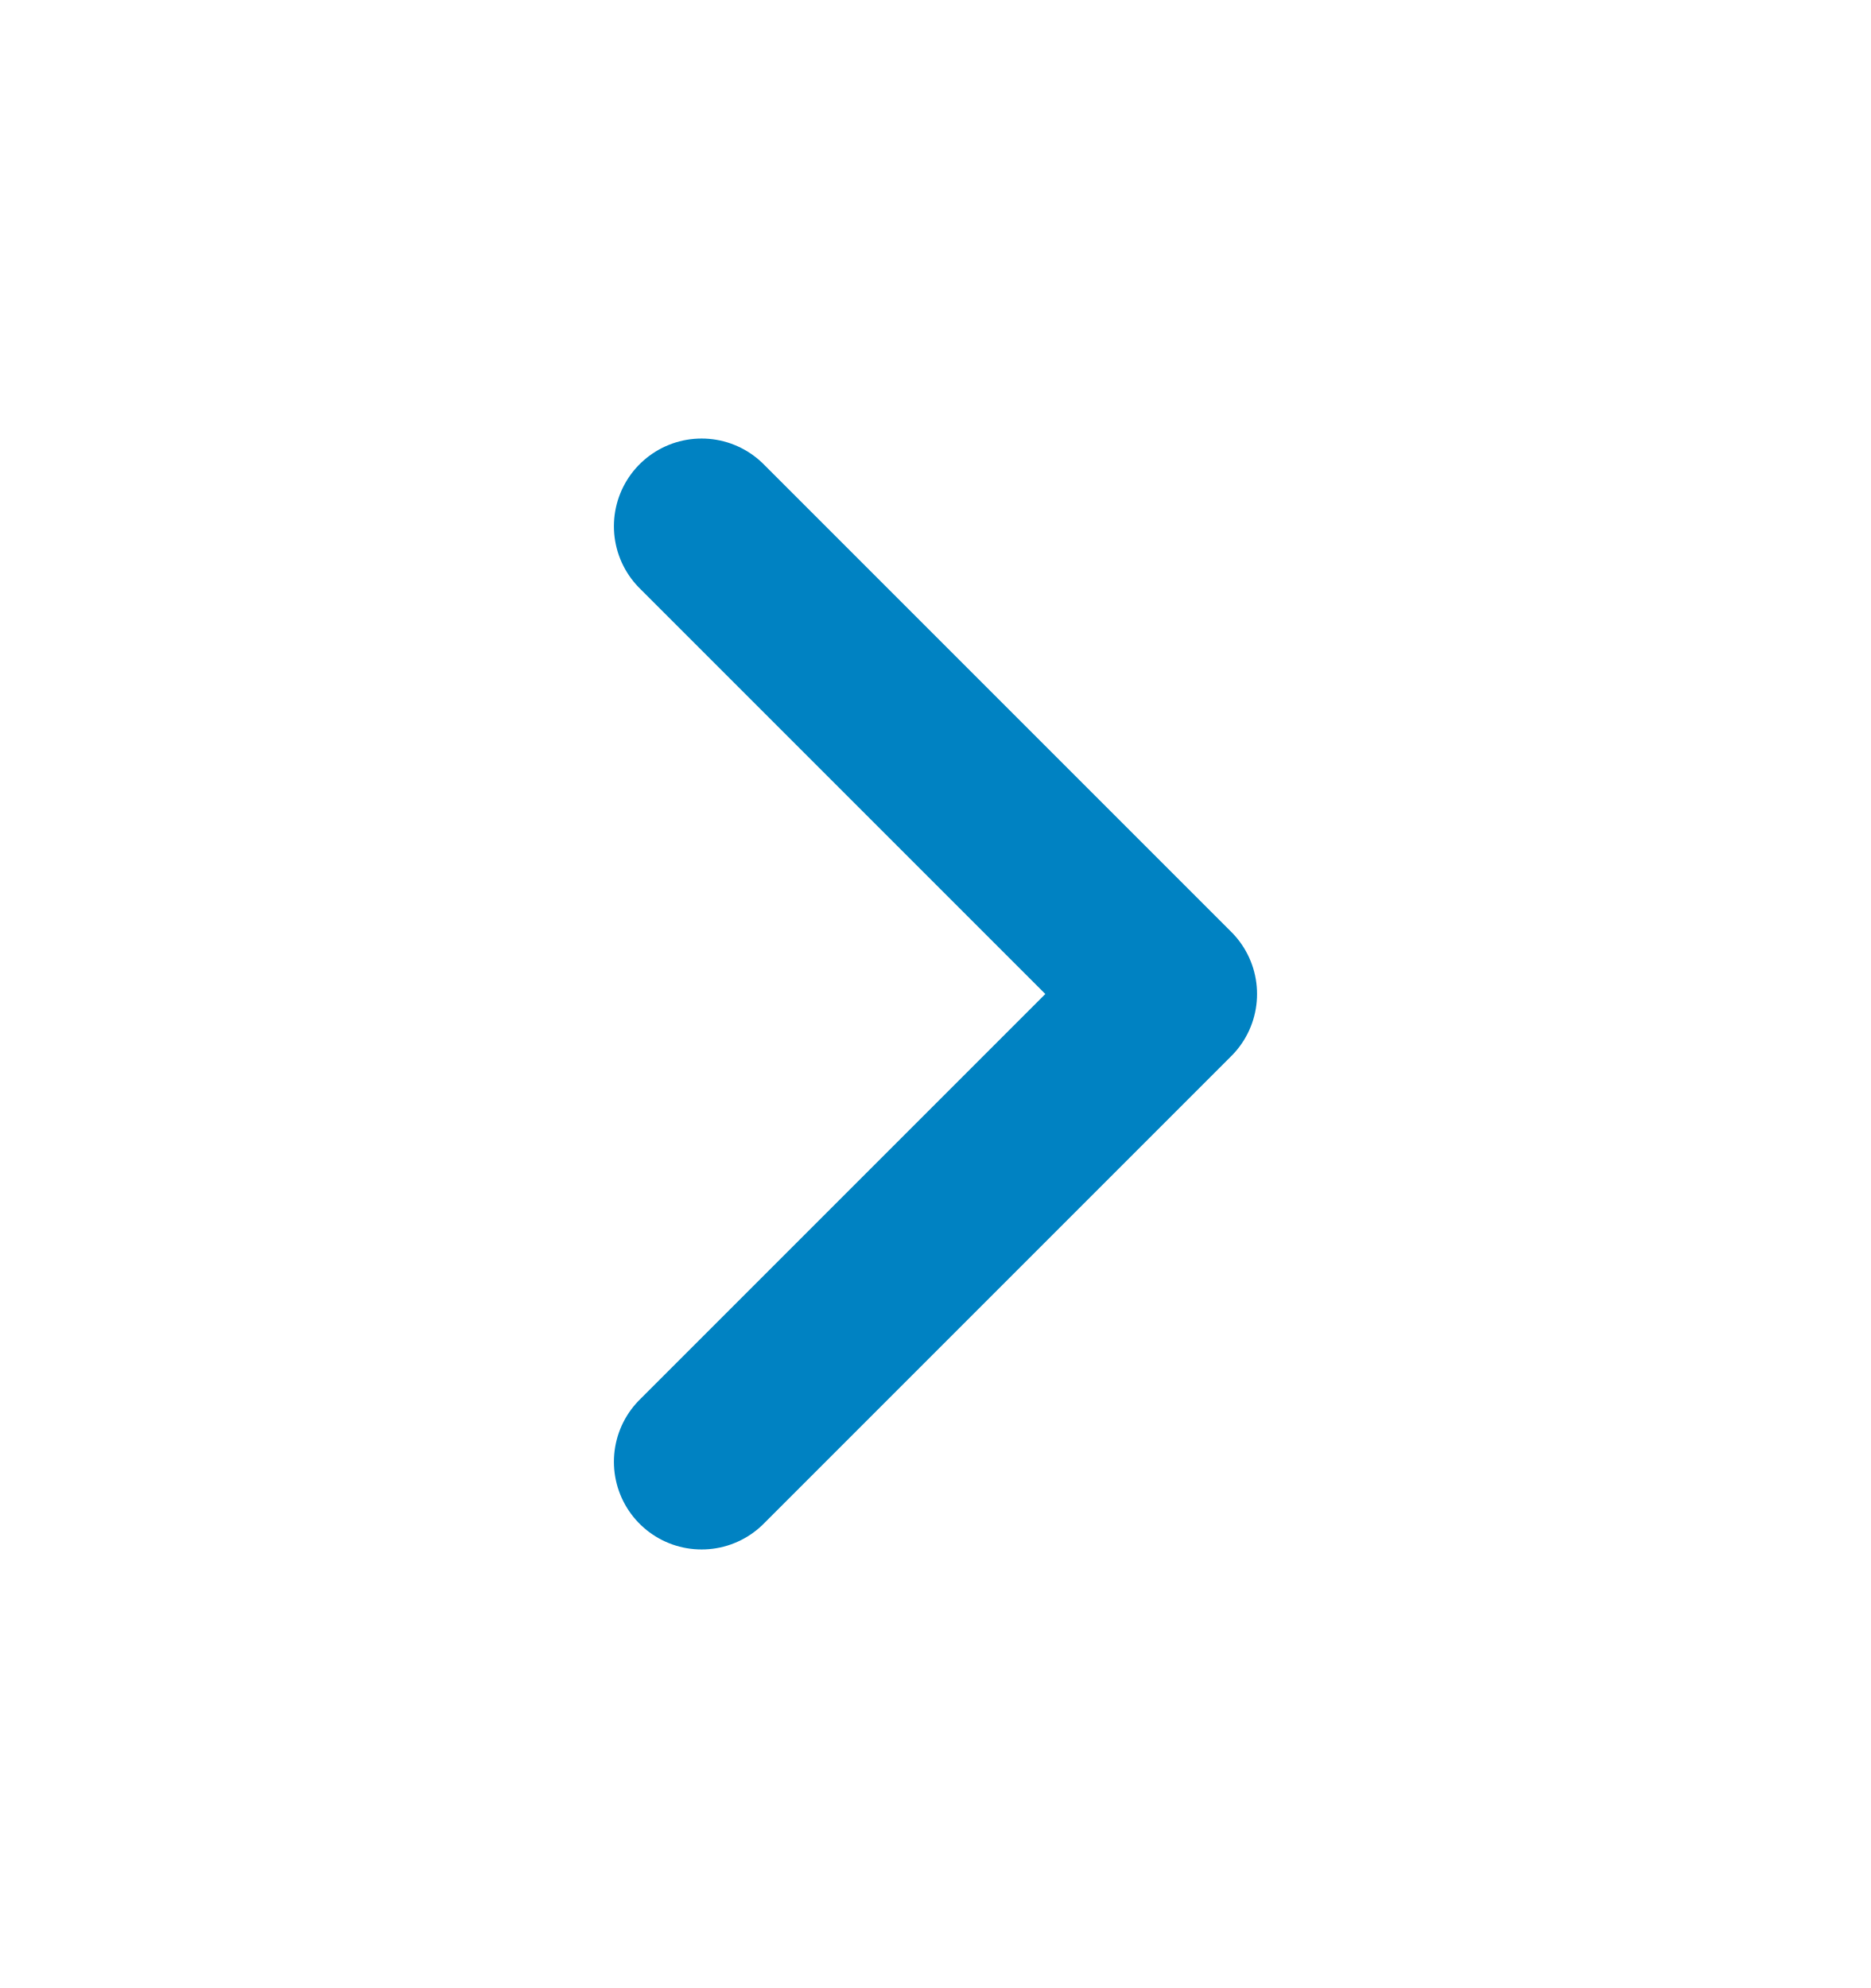
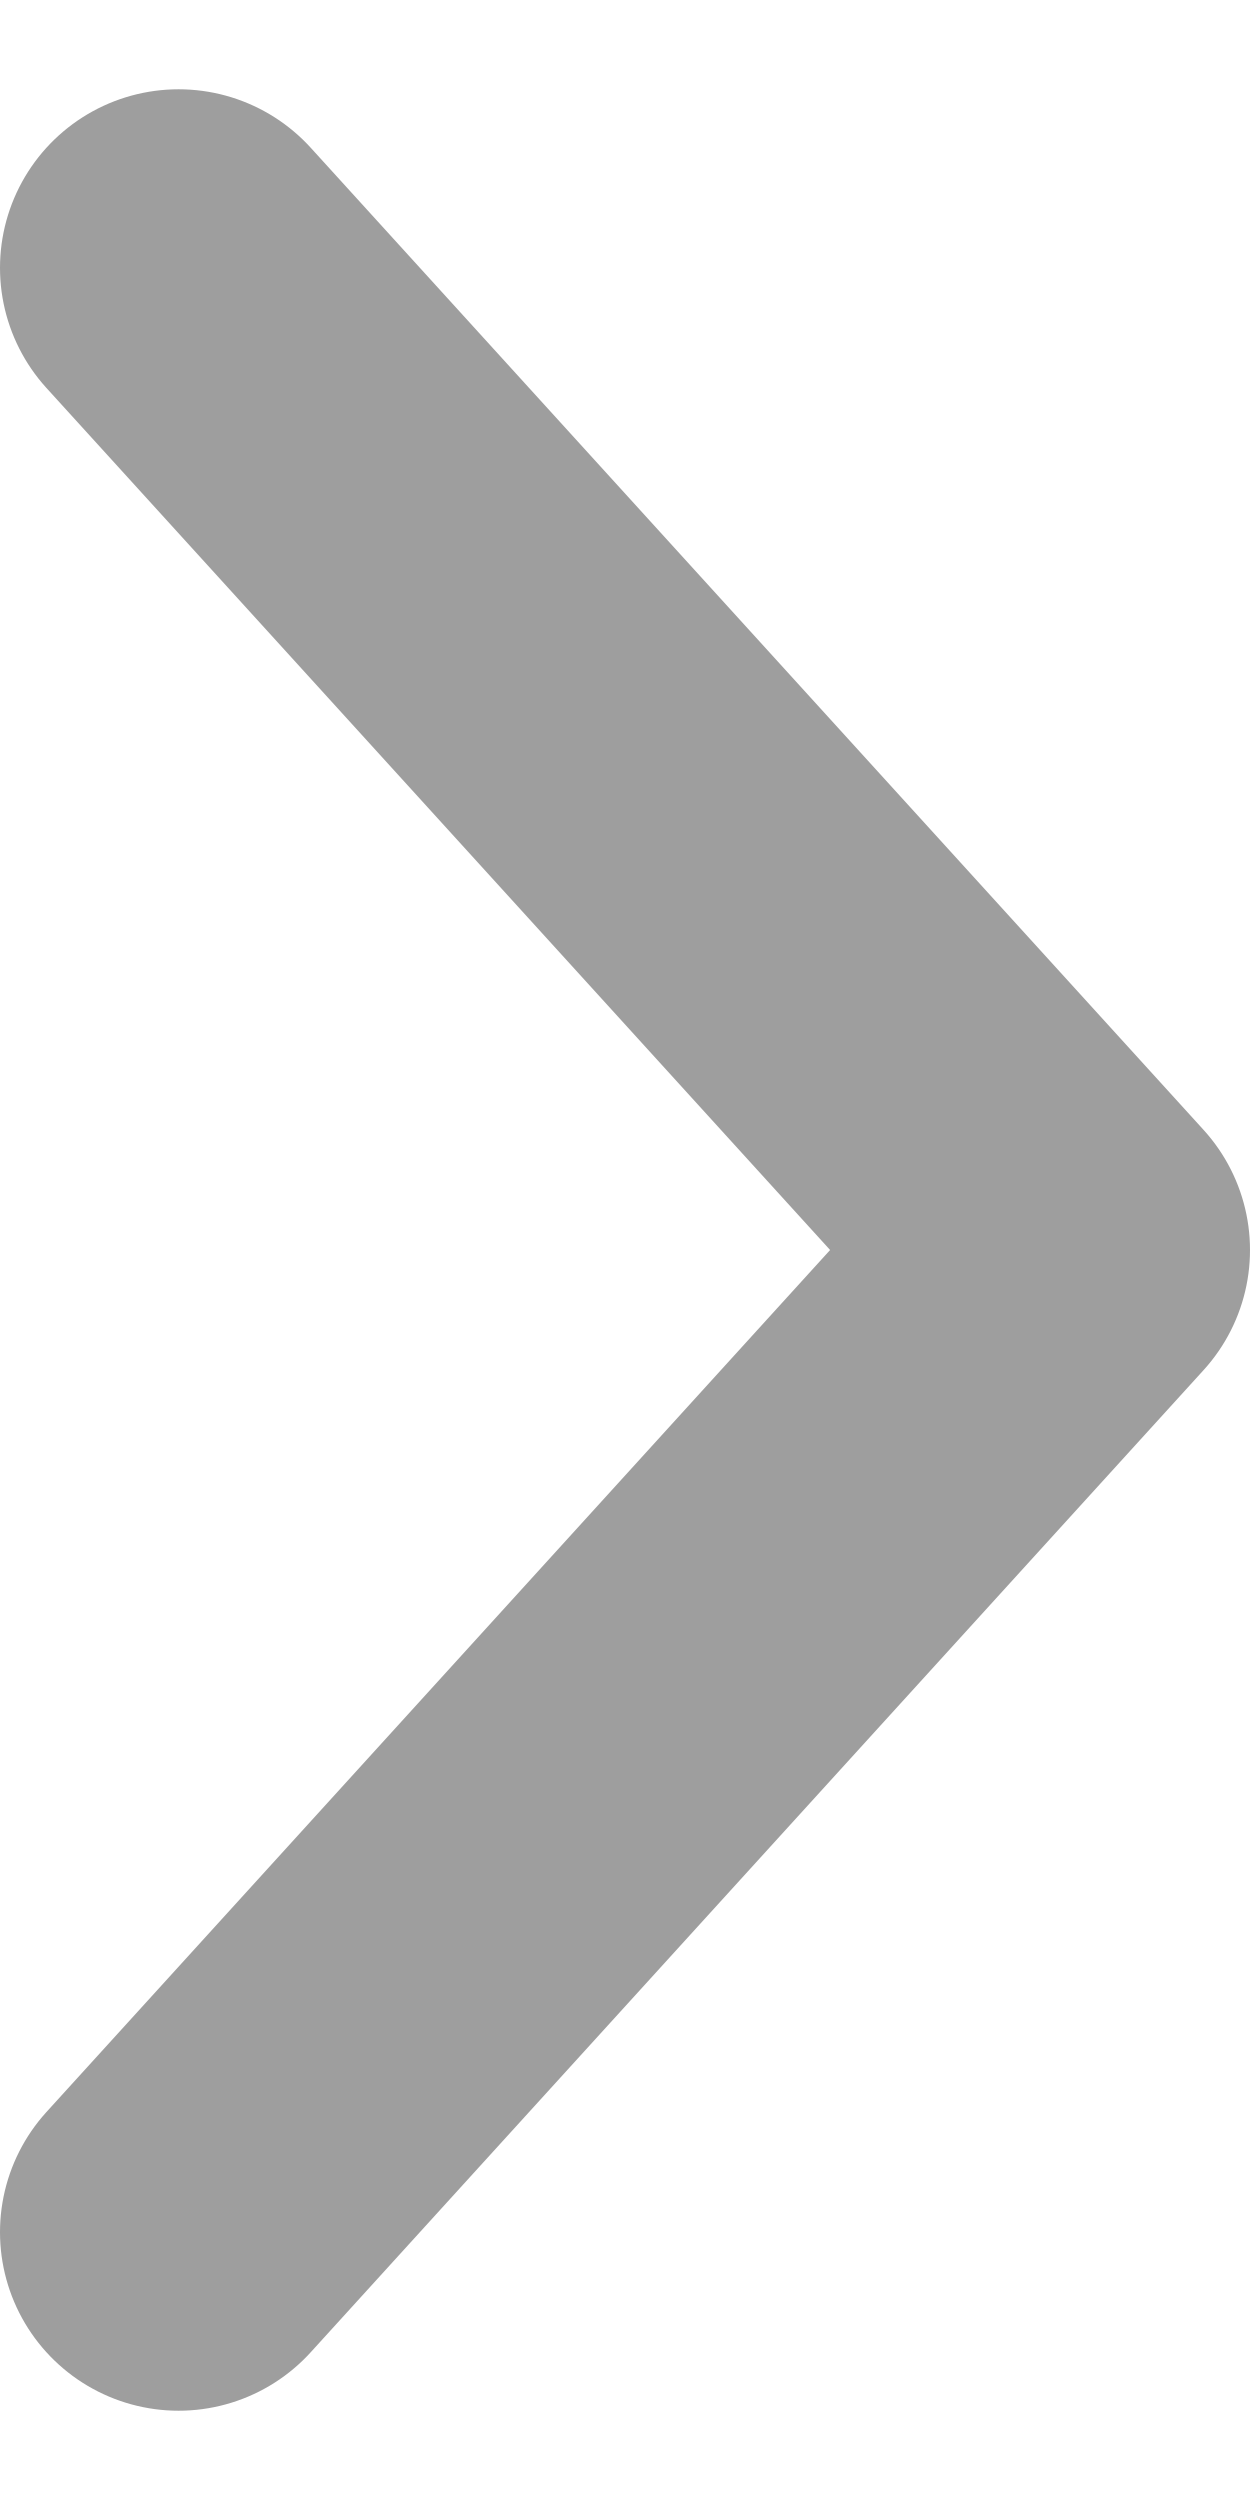
- <svg xmlns="http://www.w3.org/2000/svg" width="16" height="17" viewBox="0 0 16 17" fill="none">
-   <path d="M6 12.5L10 8.5L6 4.5" stroke="#0082C2" stroke-width="1.5" stroke-linecap="round" stroke-linejoin="round" />
+ <svg xmlns="http://www.w3.org/2000/svg" width="7" height="14" viewBox="0 0 7 14" fill="none">
+   <path d="M1 12.5L6 7L1 1.5" stroke="#9E9E9E" stroke-width="2" stroke-linecap="round" stroke-linejoin="round" />
</svg>
